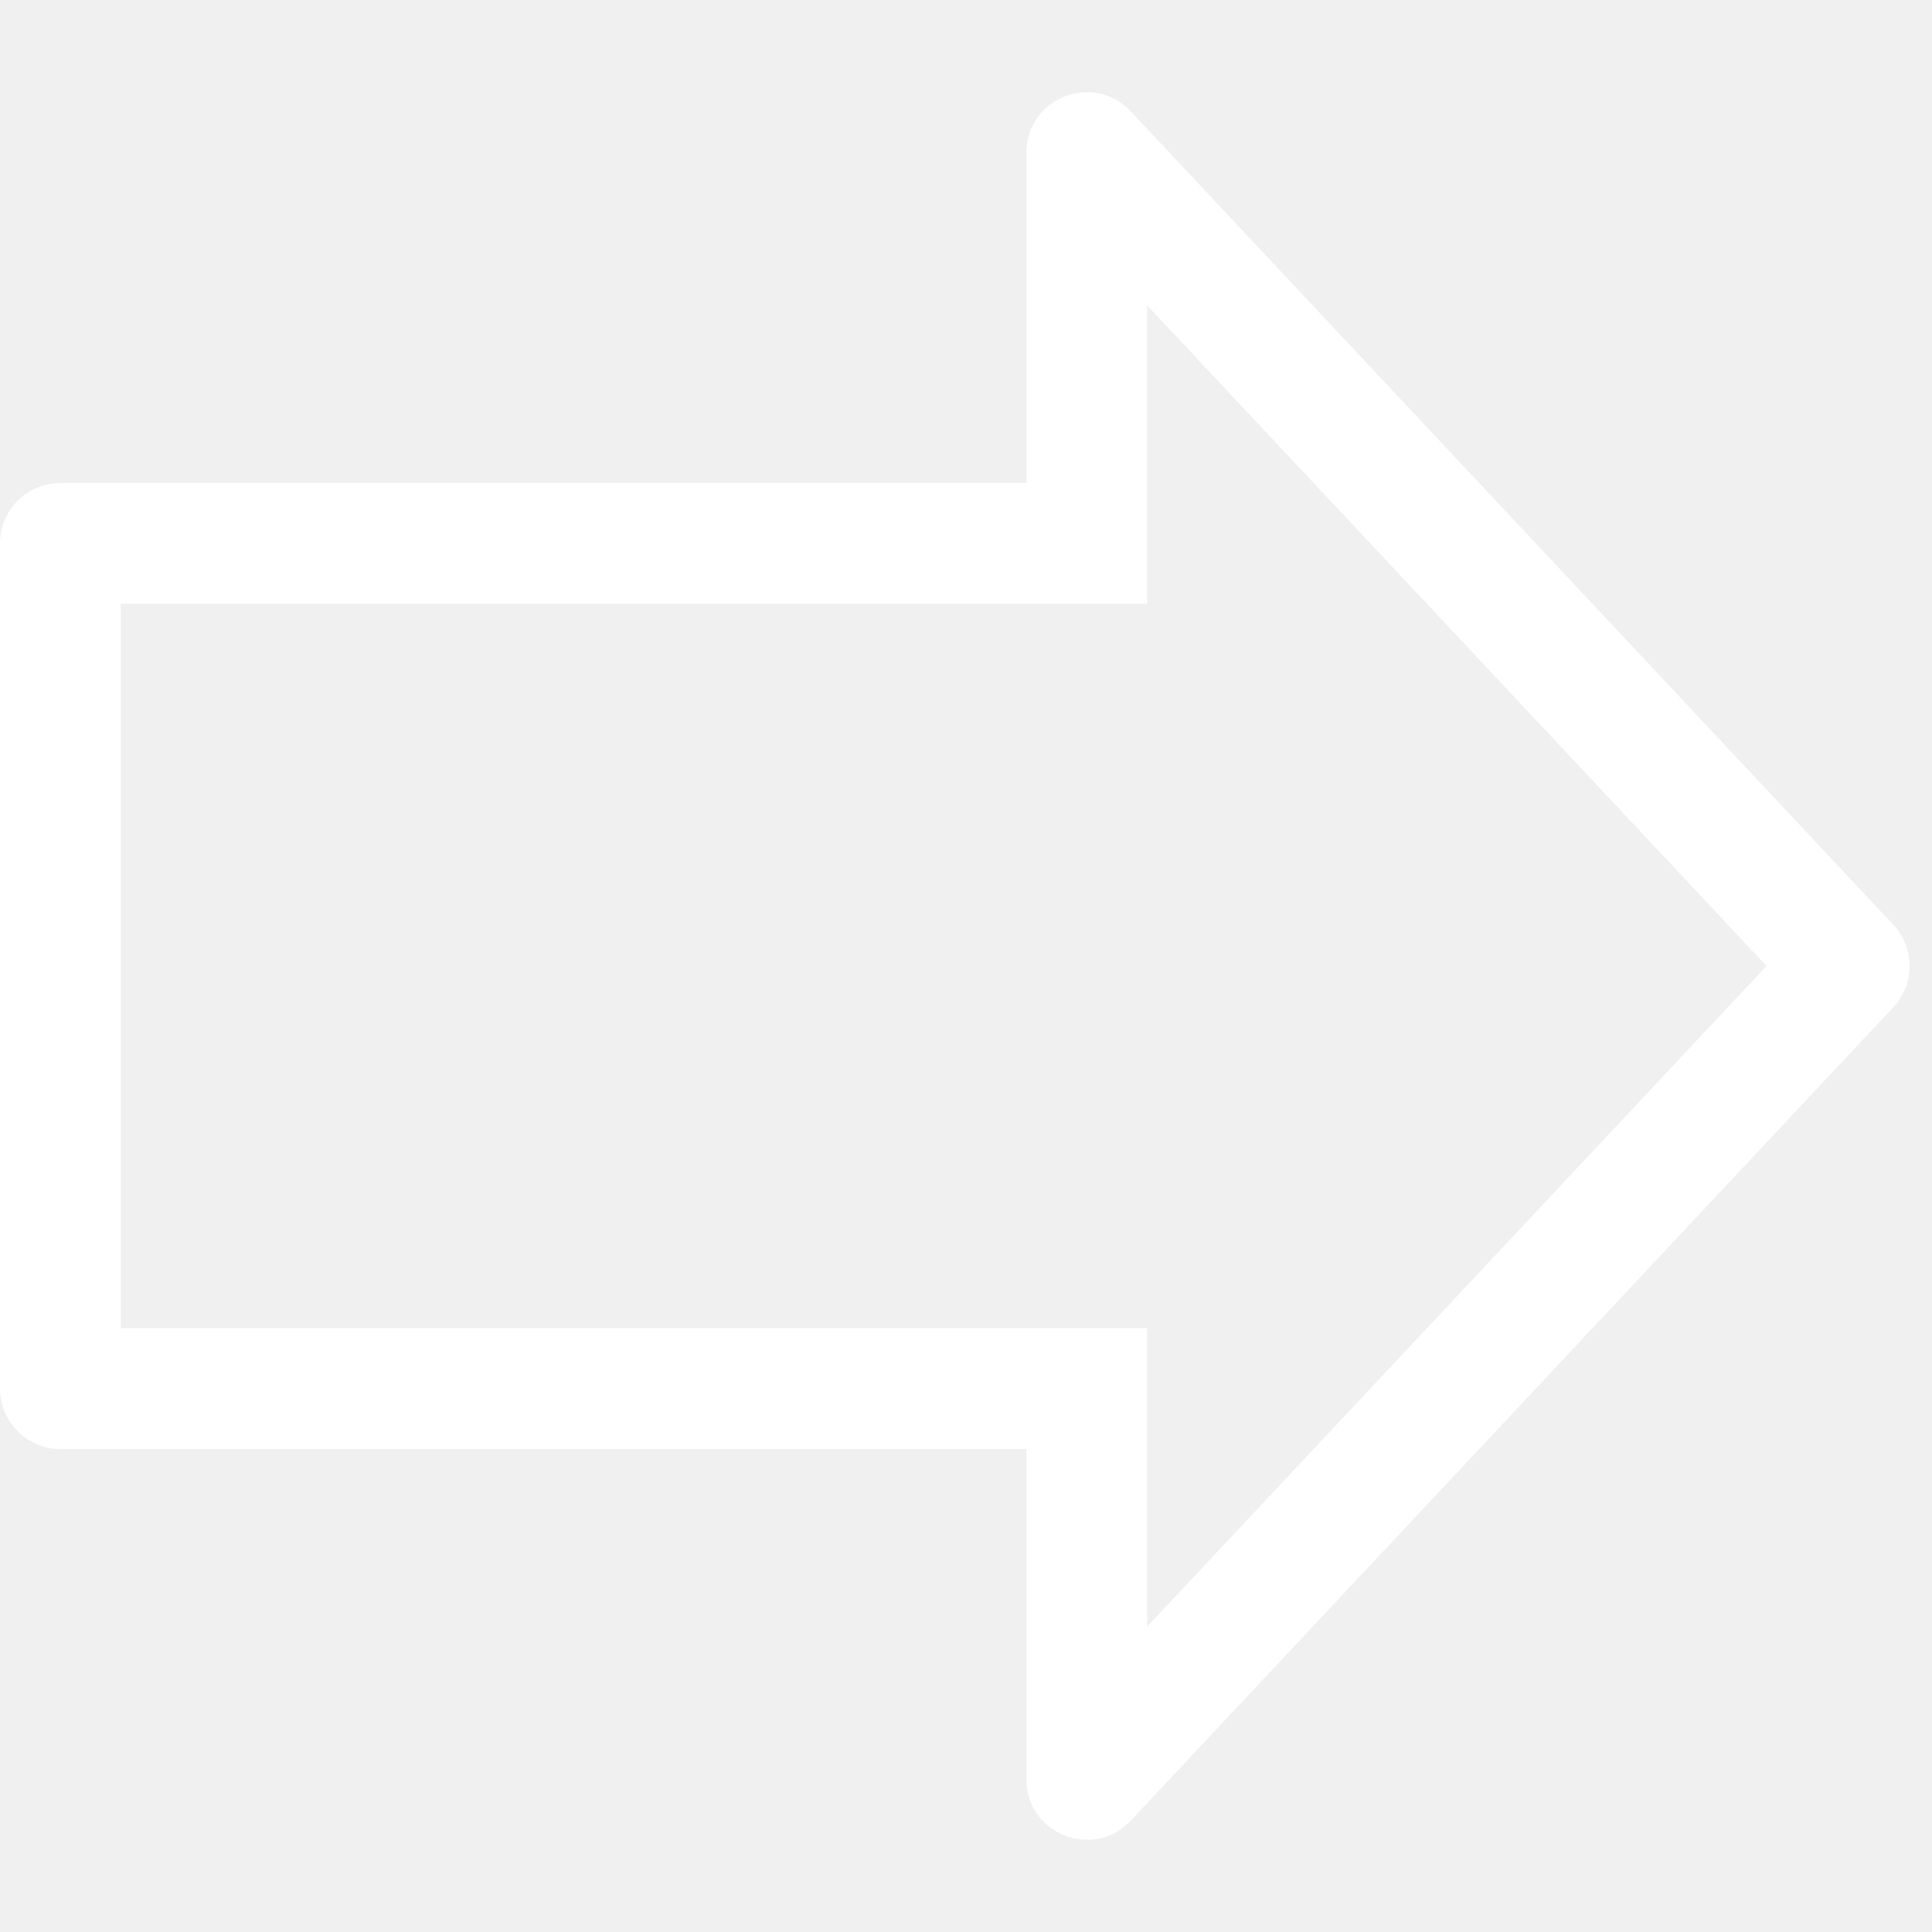
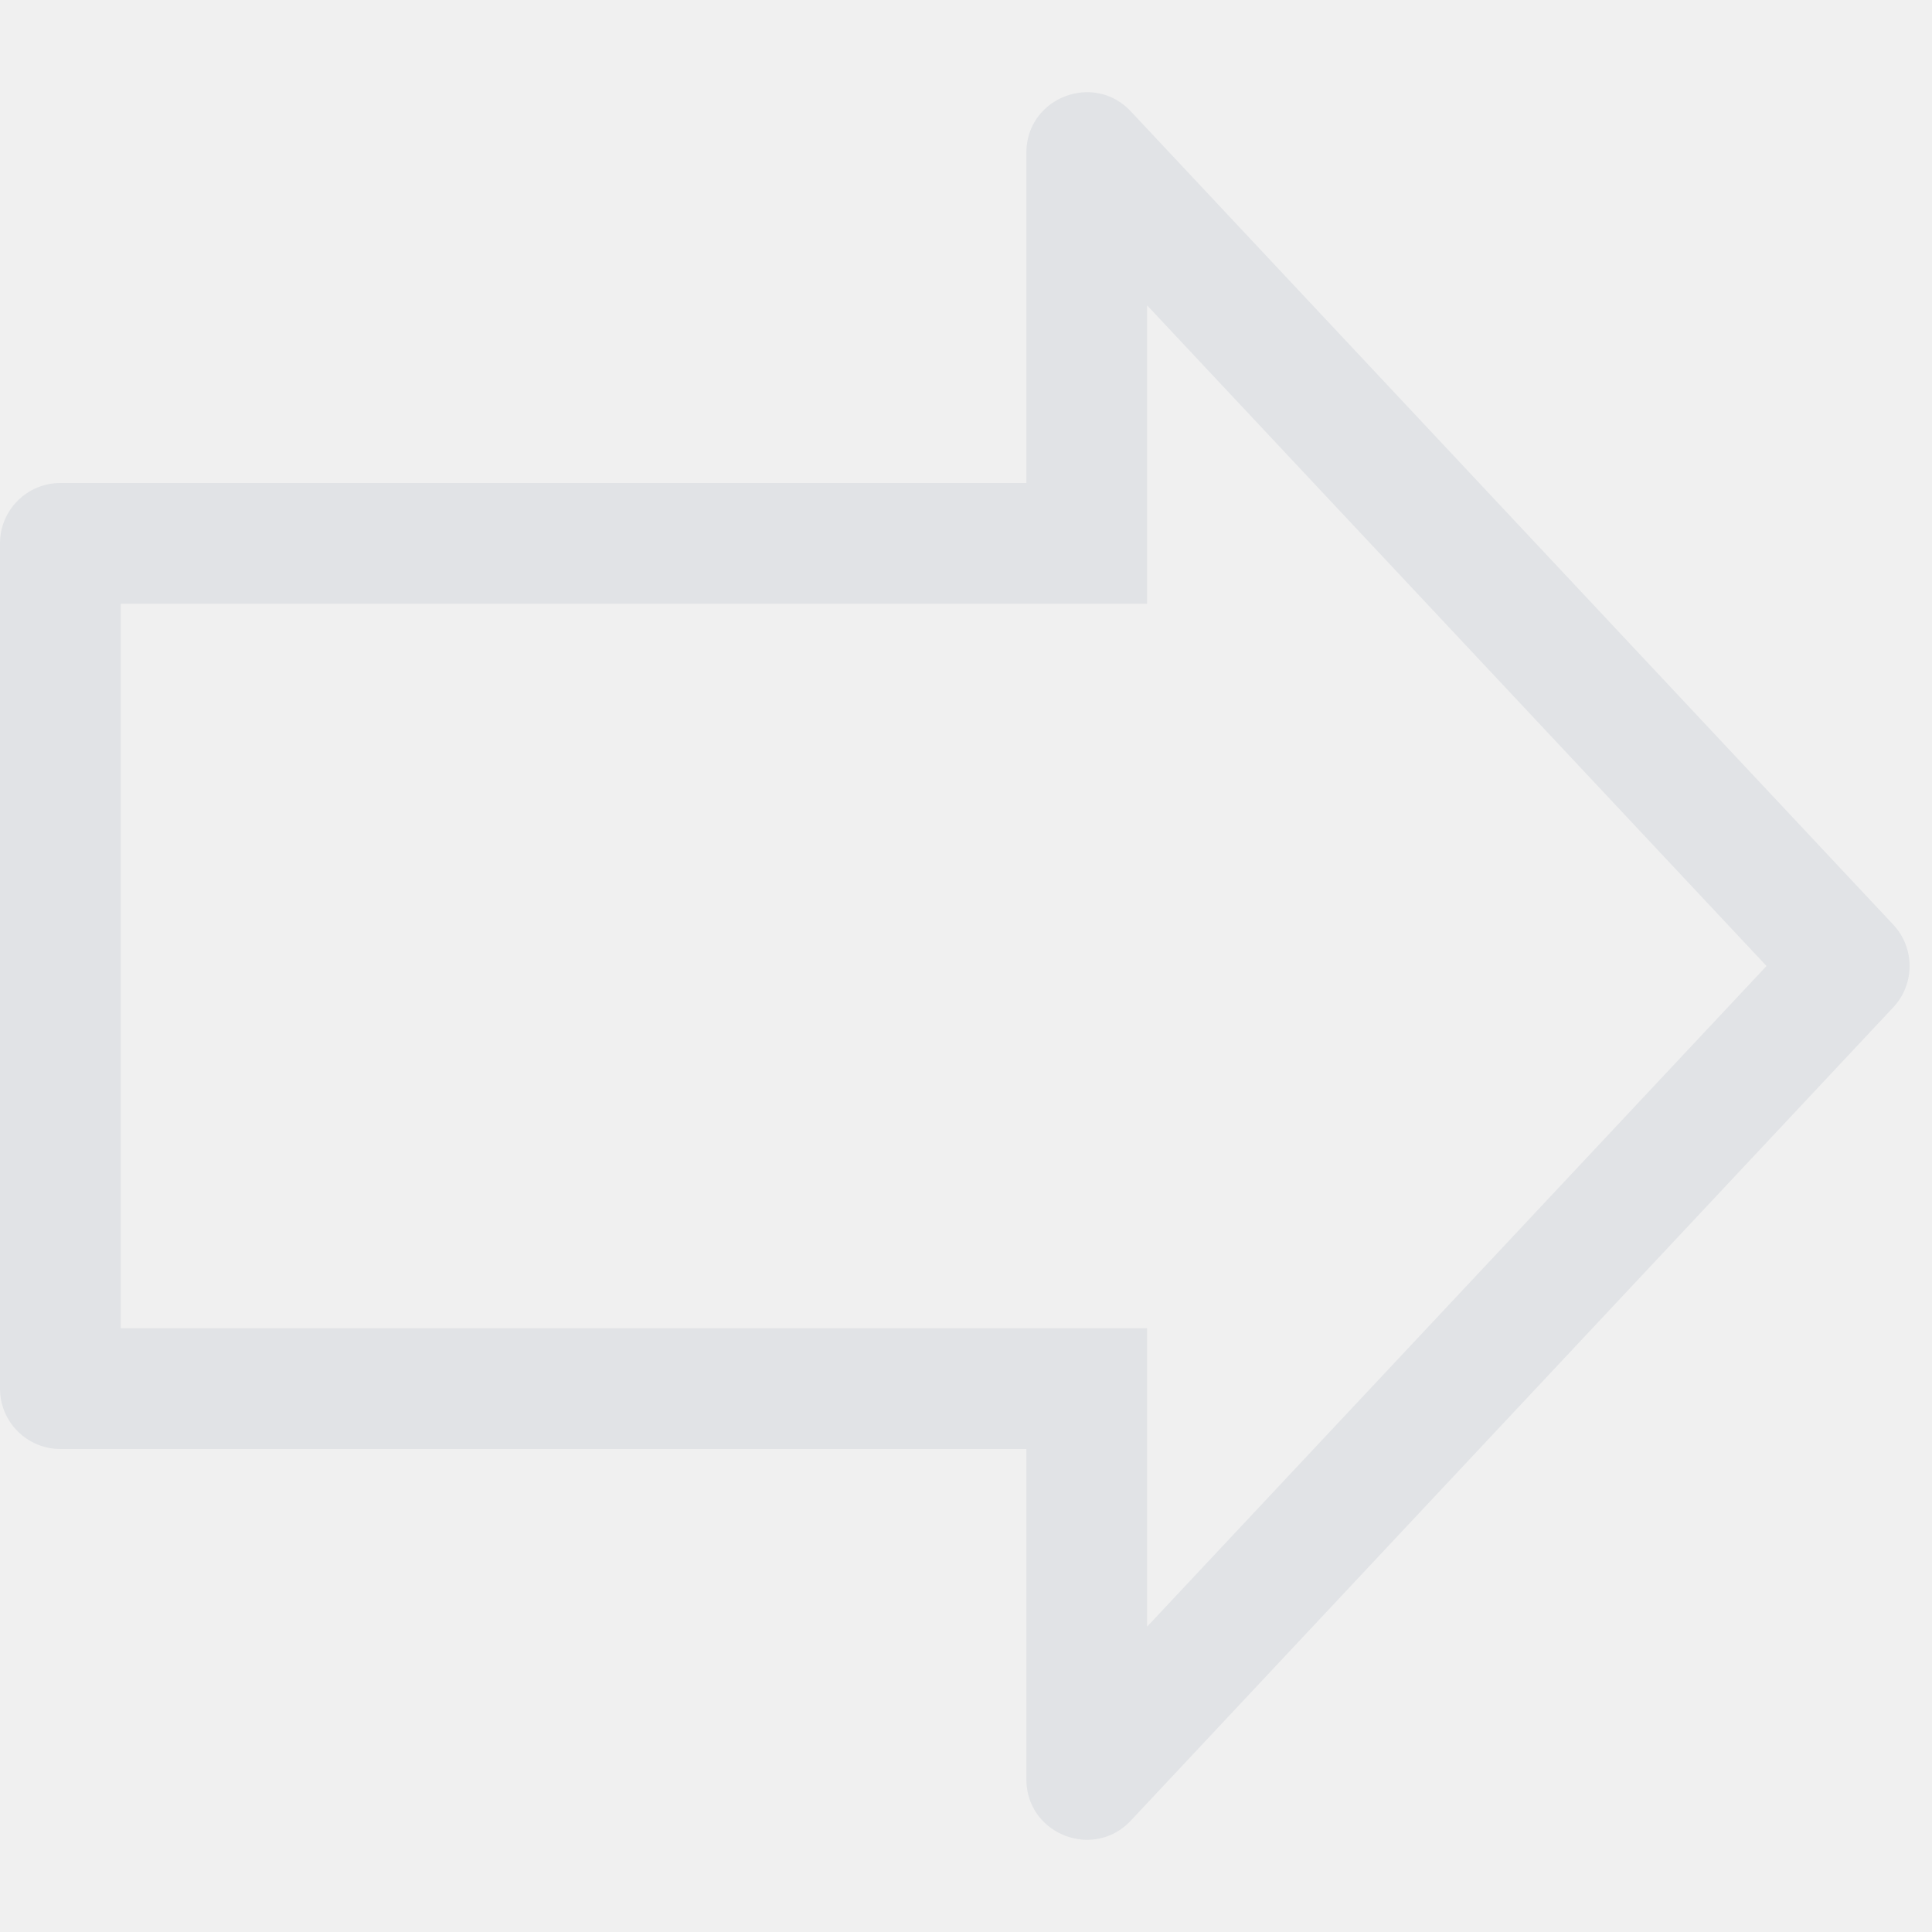
<svg xmlns="http://www.w3.org/2000/svg" version="1.1" id="Uploaded to svgrepo.com" width="800px" height="800px" viewBox="0 0 32 32" xml:space="preserve">
  <style type="text/css">
- 	.blueprint_een{fill:#FFFFFF;}
+ 	.blueprint_een{fill:#E1E3E6;}
	.st0{fill:#0B1719;}
</style>
  <path class="blueprint_een" d="M31.359,15.316L18.73,1.845c-0.206-0.22-0.466-0.318-0.722-0.318  C17.495,1.527,17,1.923,17,2.529V8H1C0.448,8,0,8.448,0,9v14c0,0.552,0.448,1,1,1h16v5.471c0,0.605,0.495,1.002,1.008,1.002  c0.255,0,0.516-0.098,0.722-0.318l12.629-13.471C31.719,16.299,31.719,15.701,31.359,15.316z M19,26.942V22H2V10h17V5.058L29.259,16  L19,26.942z" />
</svg>
